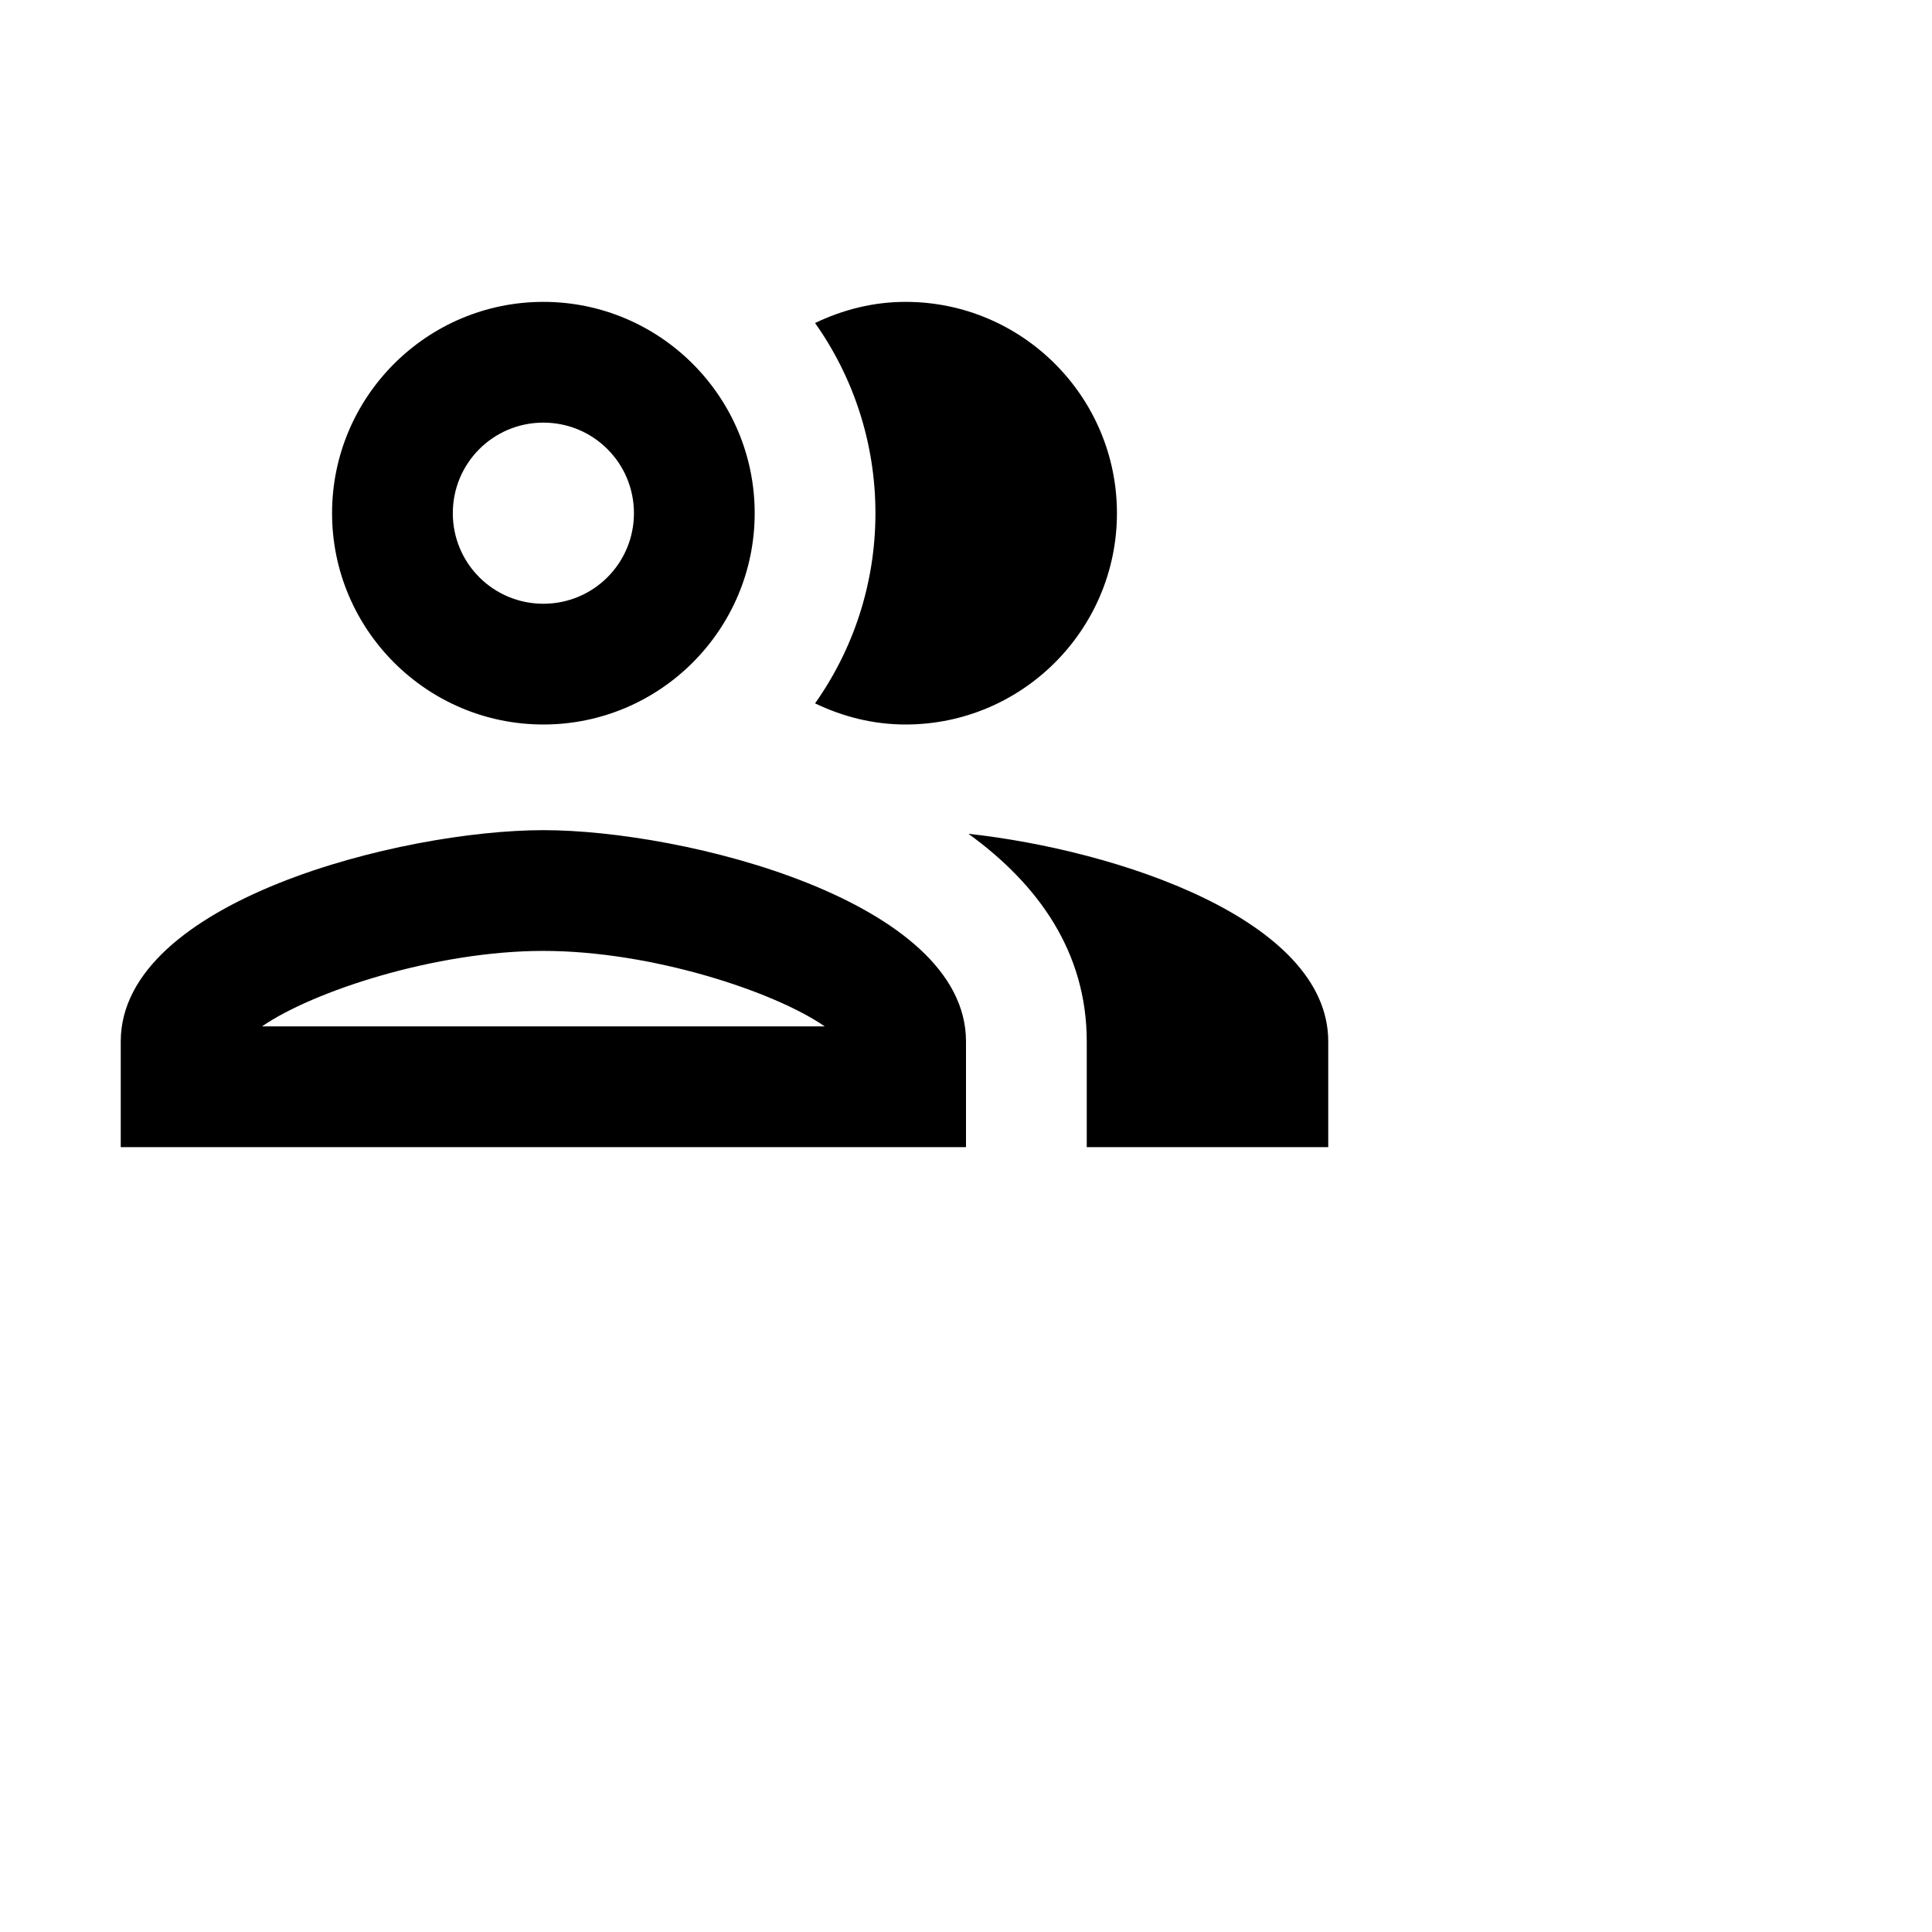
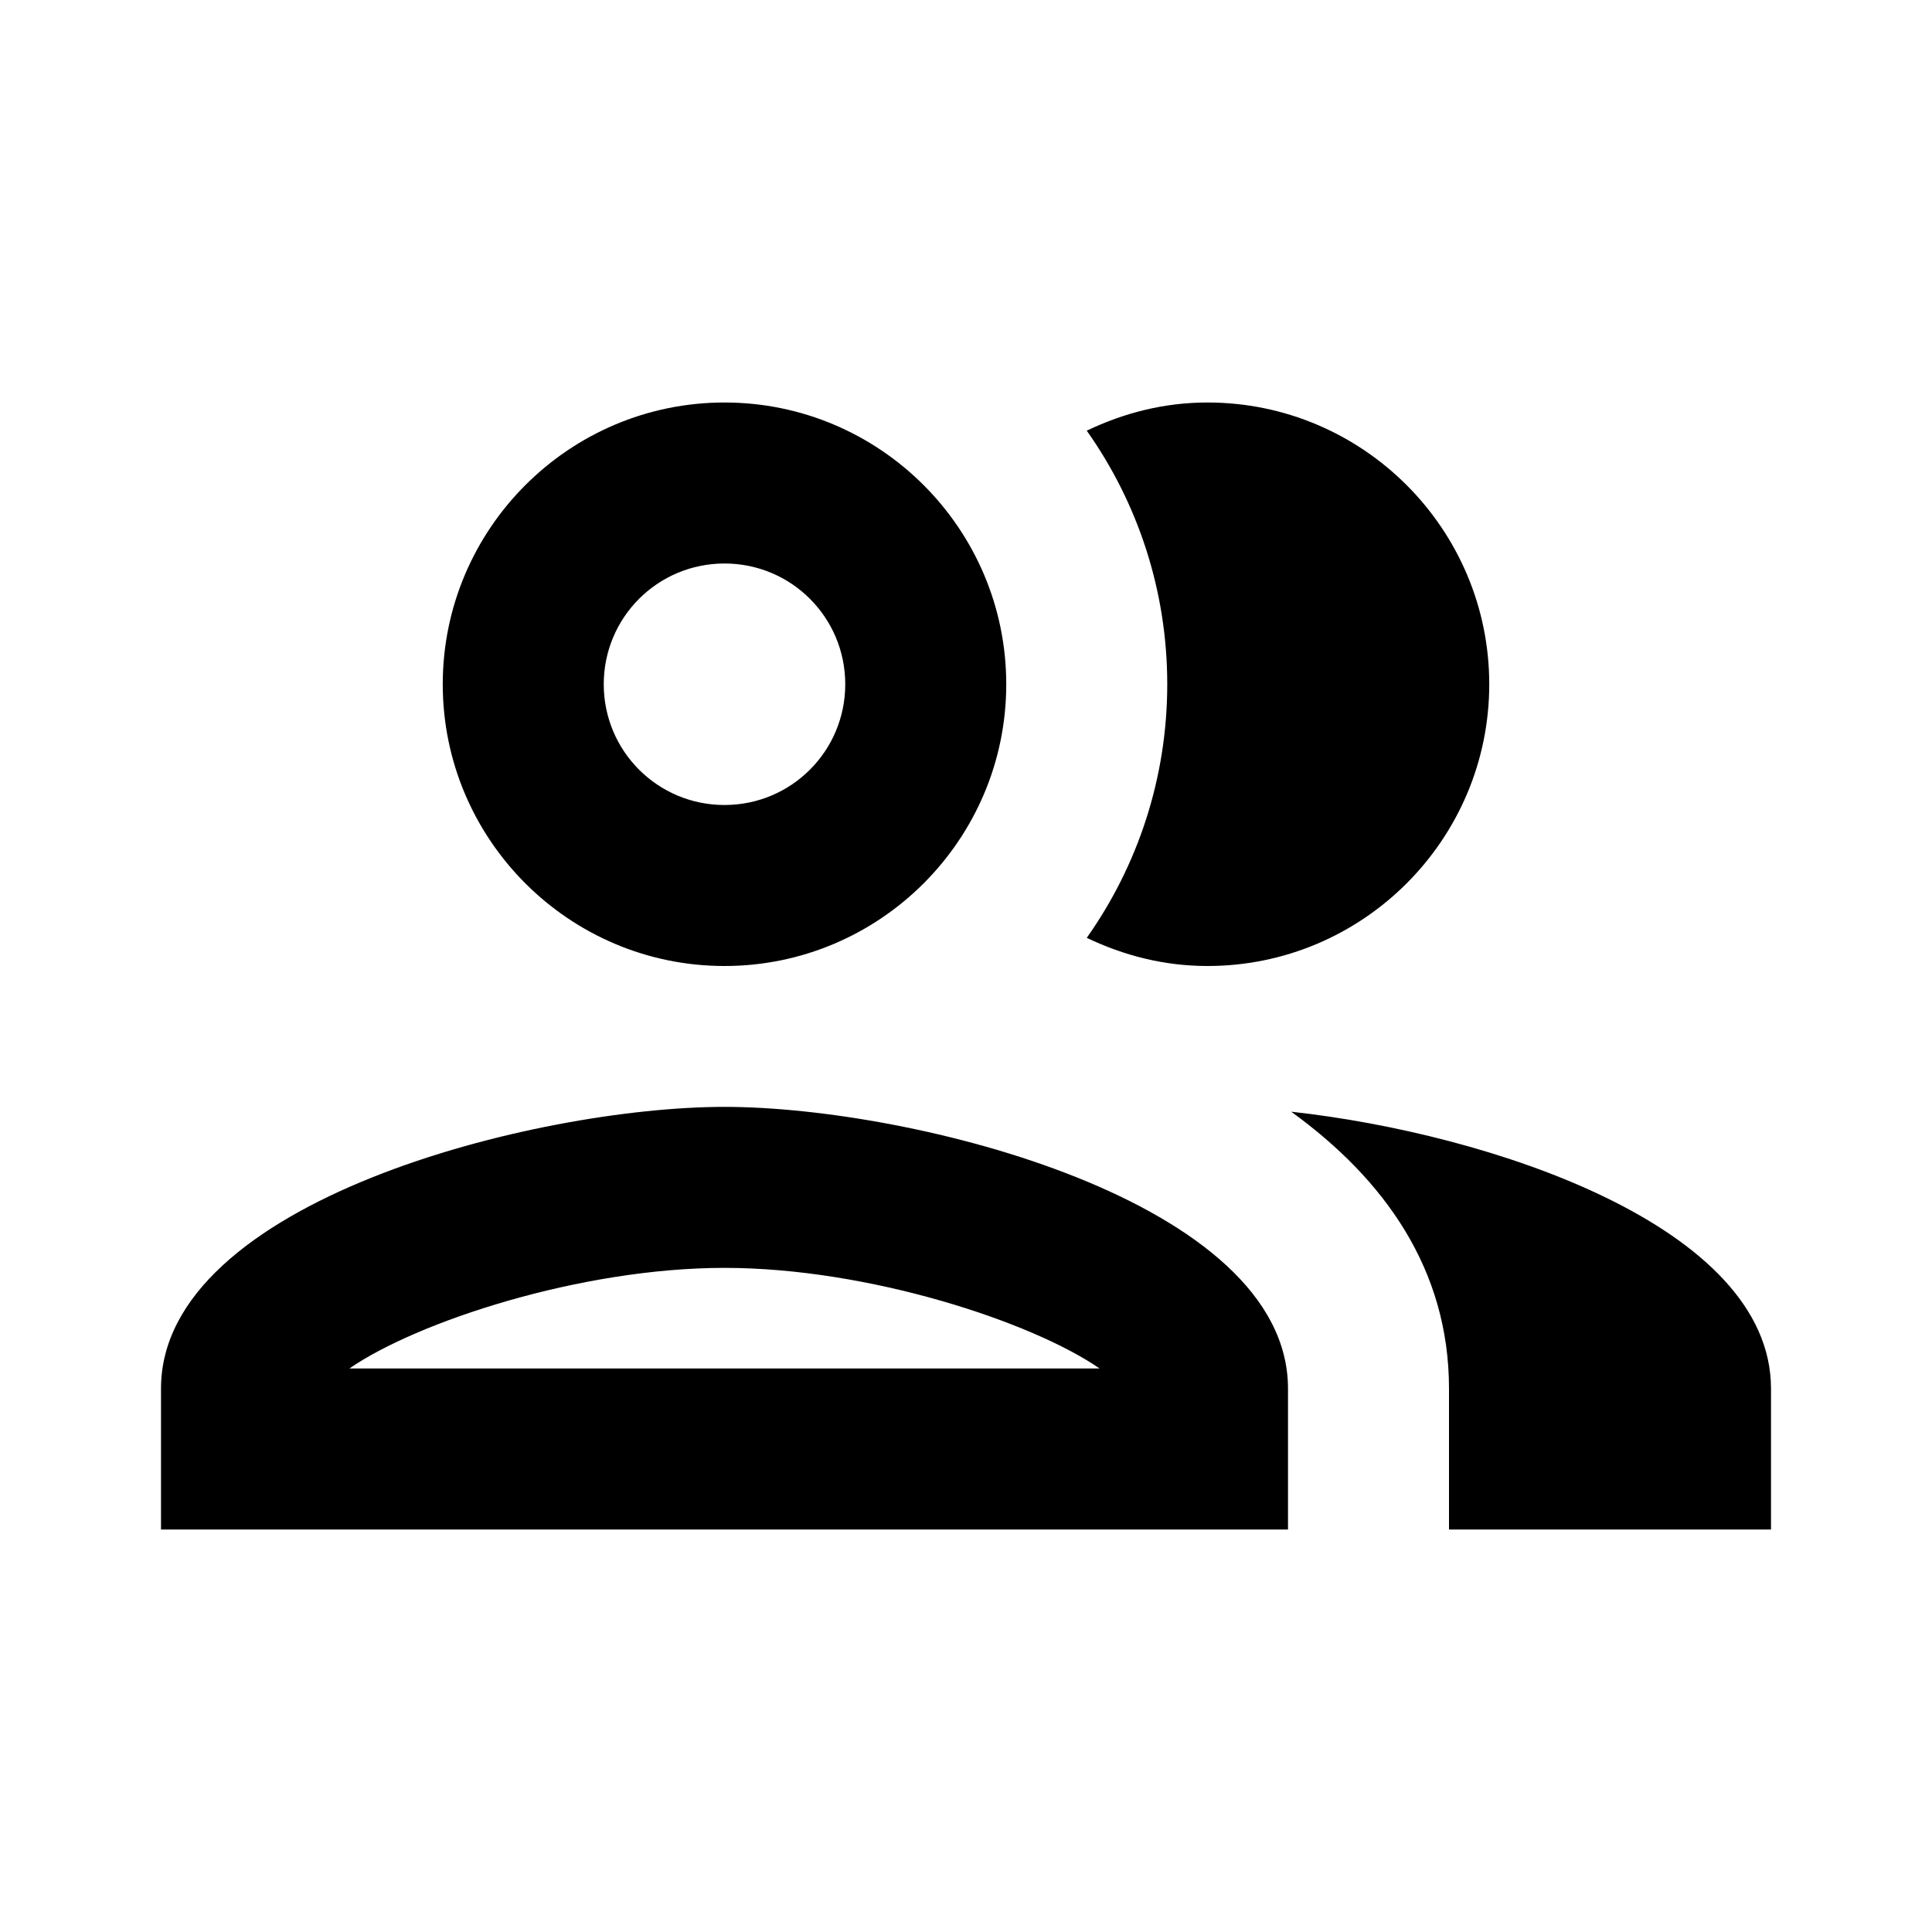
- <svg xmlns="http://www.w3.org/2000/svg" width="32" height="32" viewBox="0 0 32 32">
+ <svg xmlns="http://www.w3.org/2000/svg" viewBox="0 0 24 24">
  <path fill="none" d="M0 0h24v24H0V0z" />
  <path d="M9 13.75c-2.34 0-7 1.17-7 3.5V19h14v-1.75c0-2.33-4.66-3.5-7-3.5zM4.34 17c.84-.58 2.87-1.25 4.66-1.25s3.82.67 4.66 1.25H4.34zM9 12c1.93 0 3.5-1.57 3.5-3.5S10.93 5 9 5 5.5 6.57 5.5 8.5 7.07 12 9 12zm0-5c.83 0 1.5.67 1.5 1.5S9.83 10 9 10s-1.5-.67-1.5-1.5S8.17 7 9 7zm7.04 6.81c1.16.84 1.96 1.96 1.96 3.44V19h4v-1.75c0-2.02-3.5-3.17-5.96-3.44zM15 12c1.93 0 3.5-1.57 3.5-3.5S16.93 5 15 5c-.54 0-1.04.13-1.5.35.63.89 1 1.98 1 3.15s-.37 2.26-1 3.15c.46.22.96.35 1.5.35z" />
</svg>
